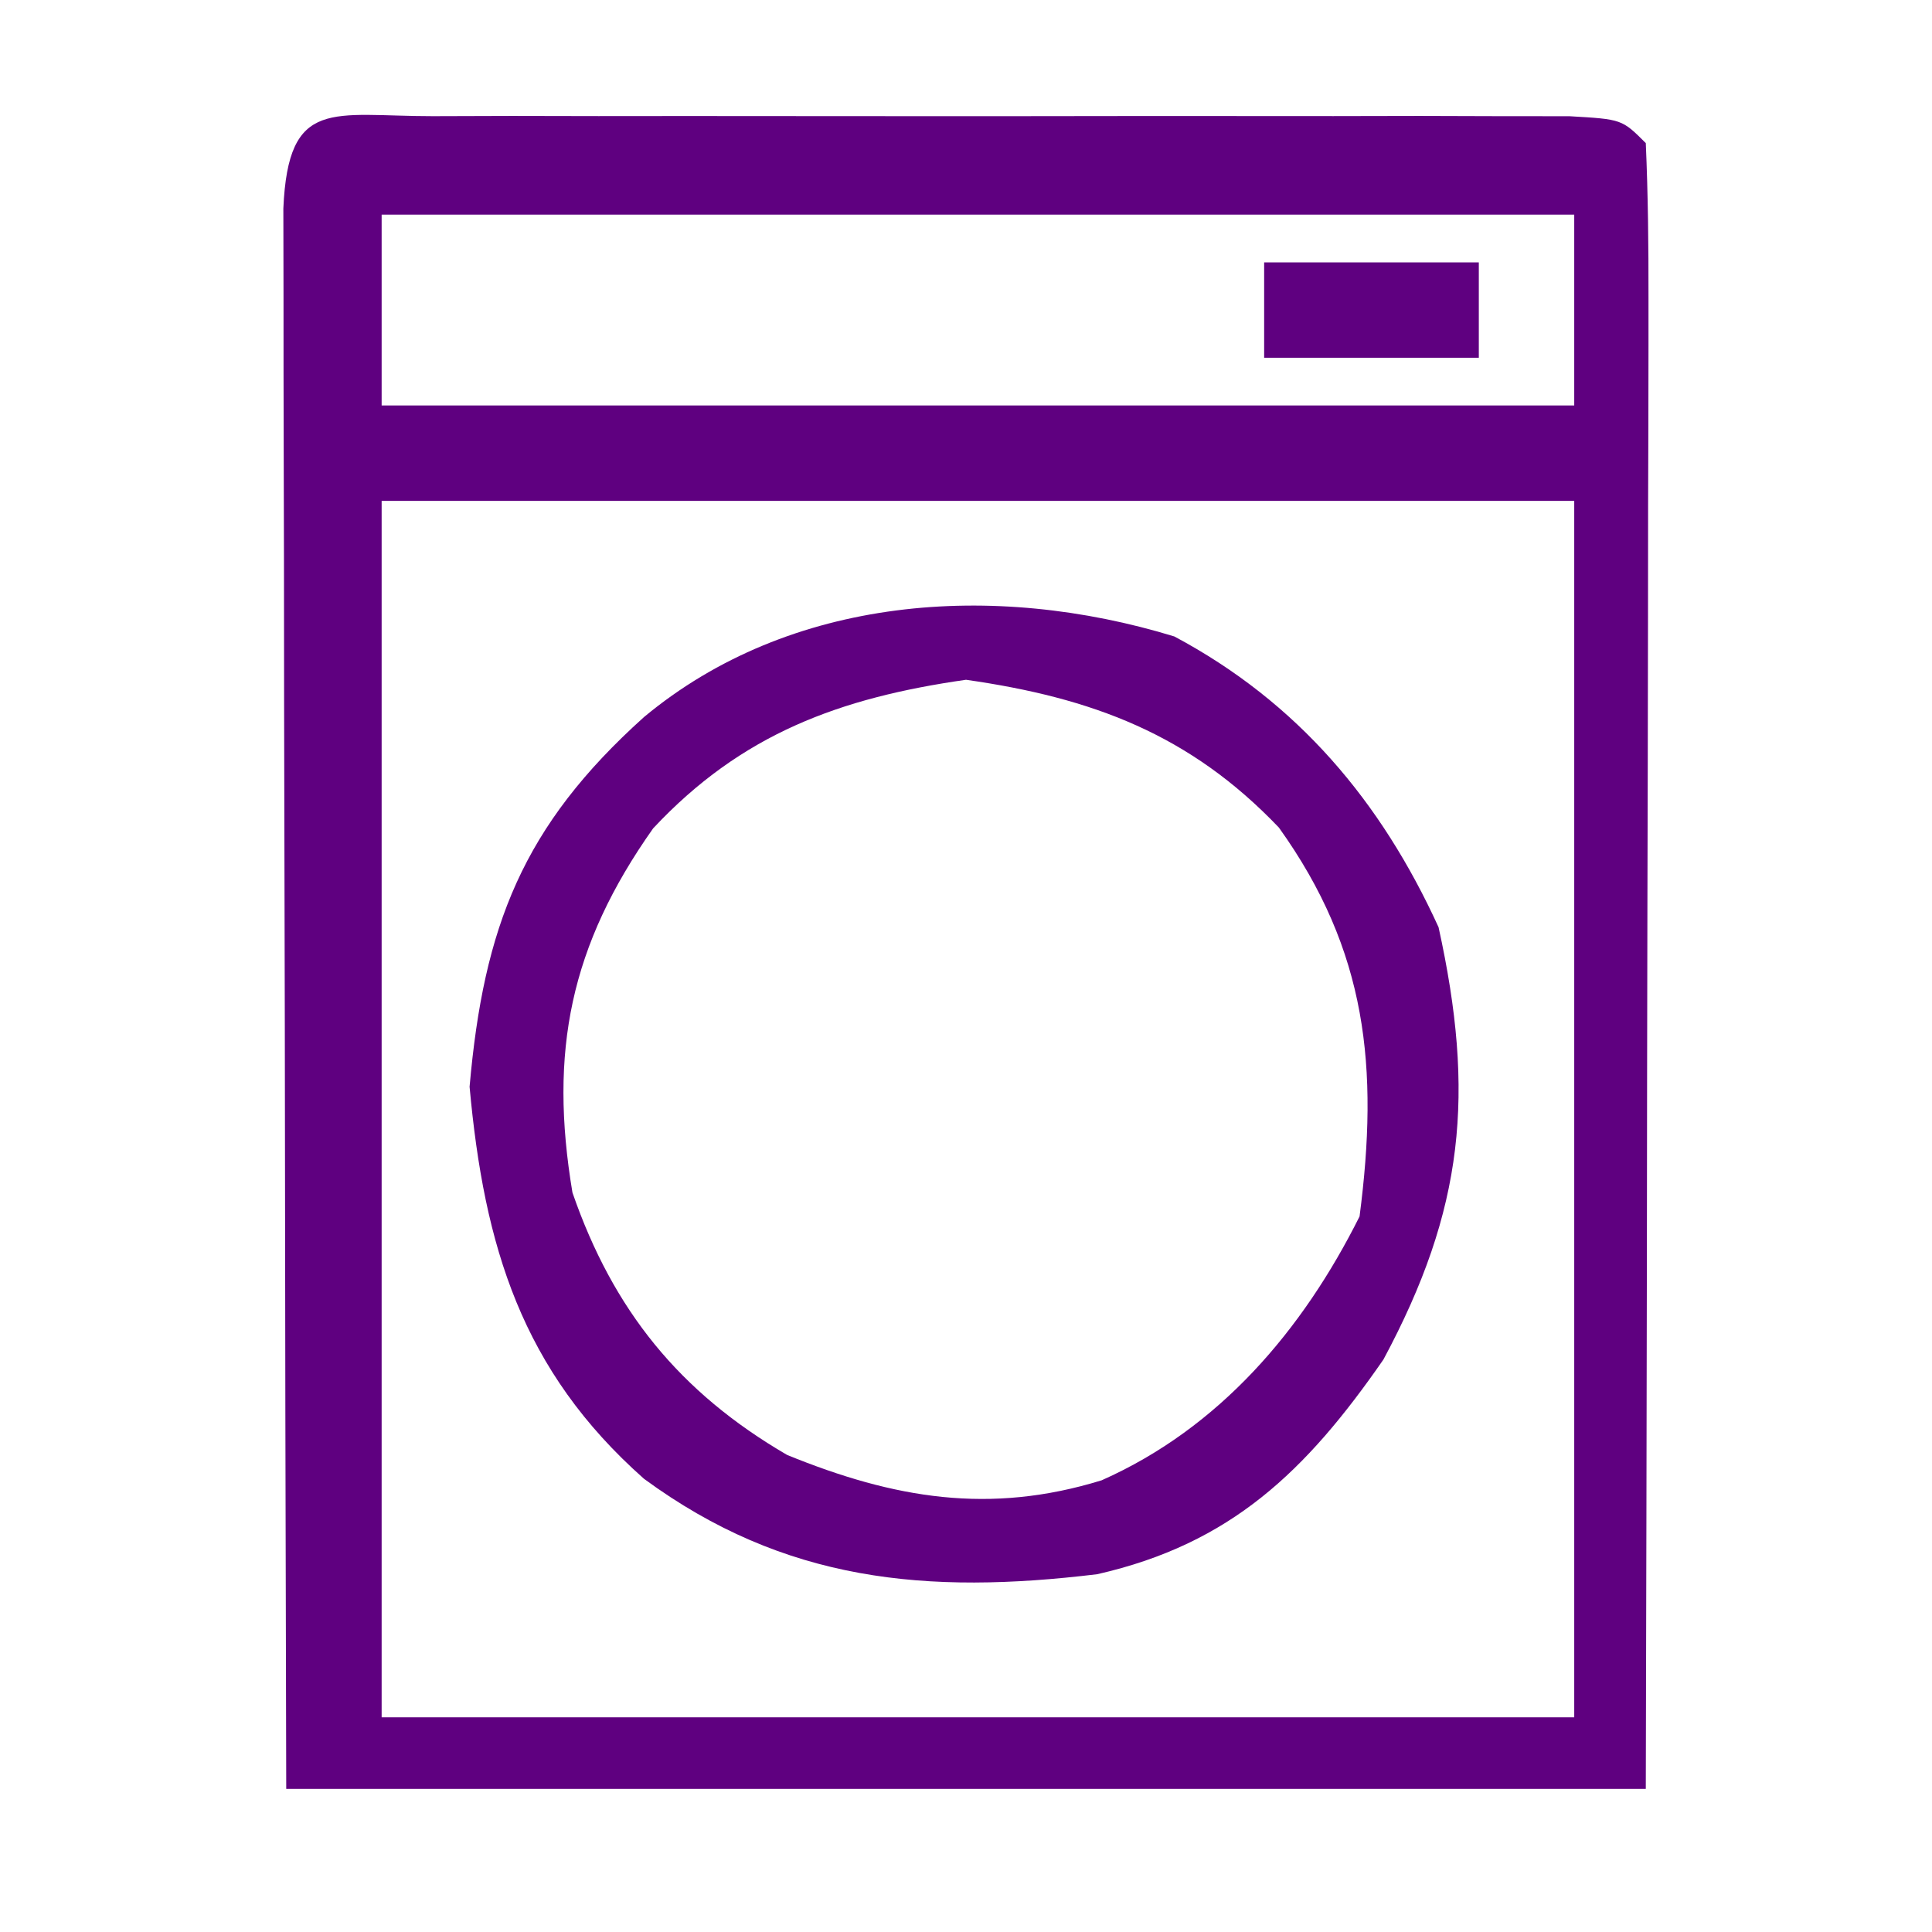
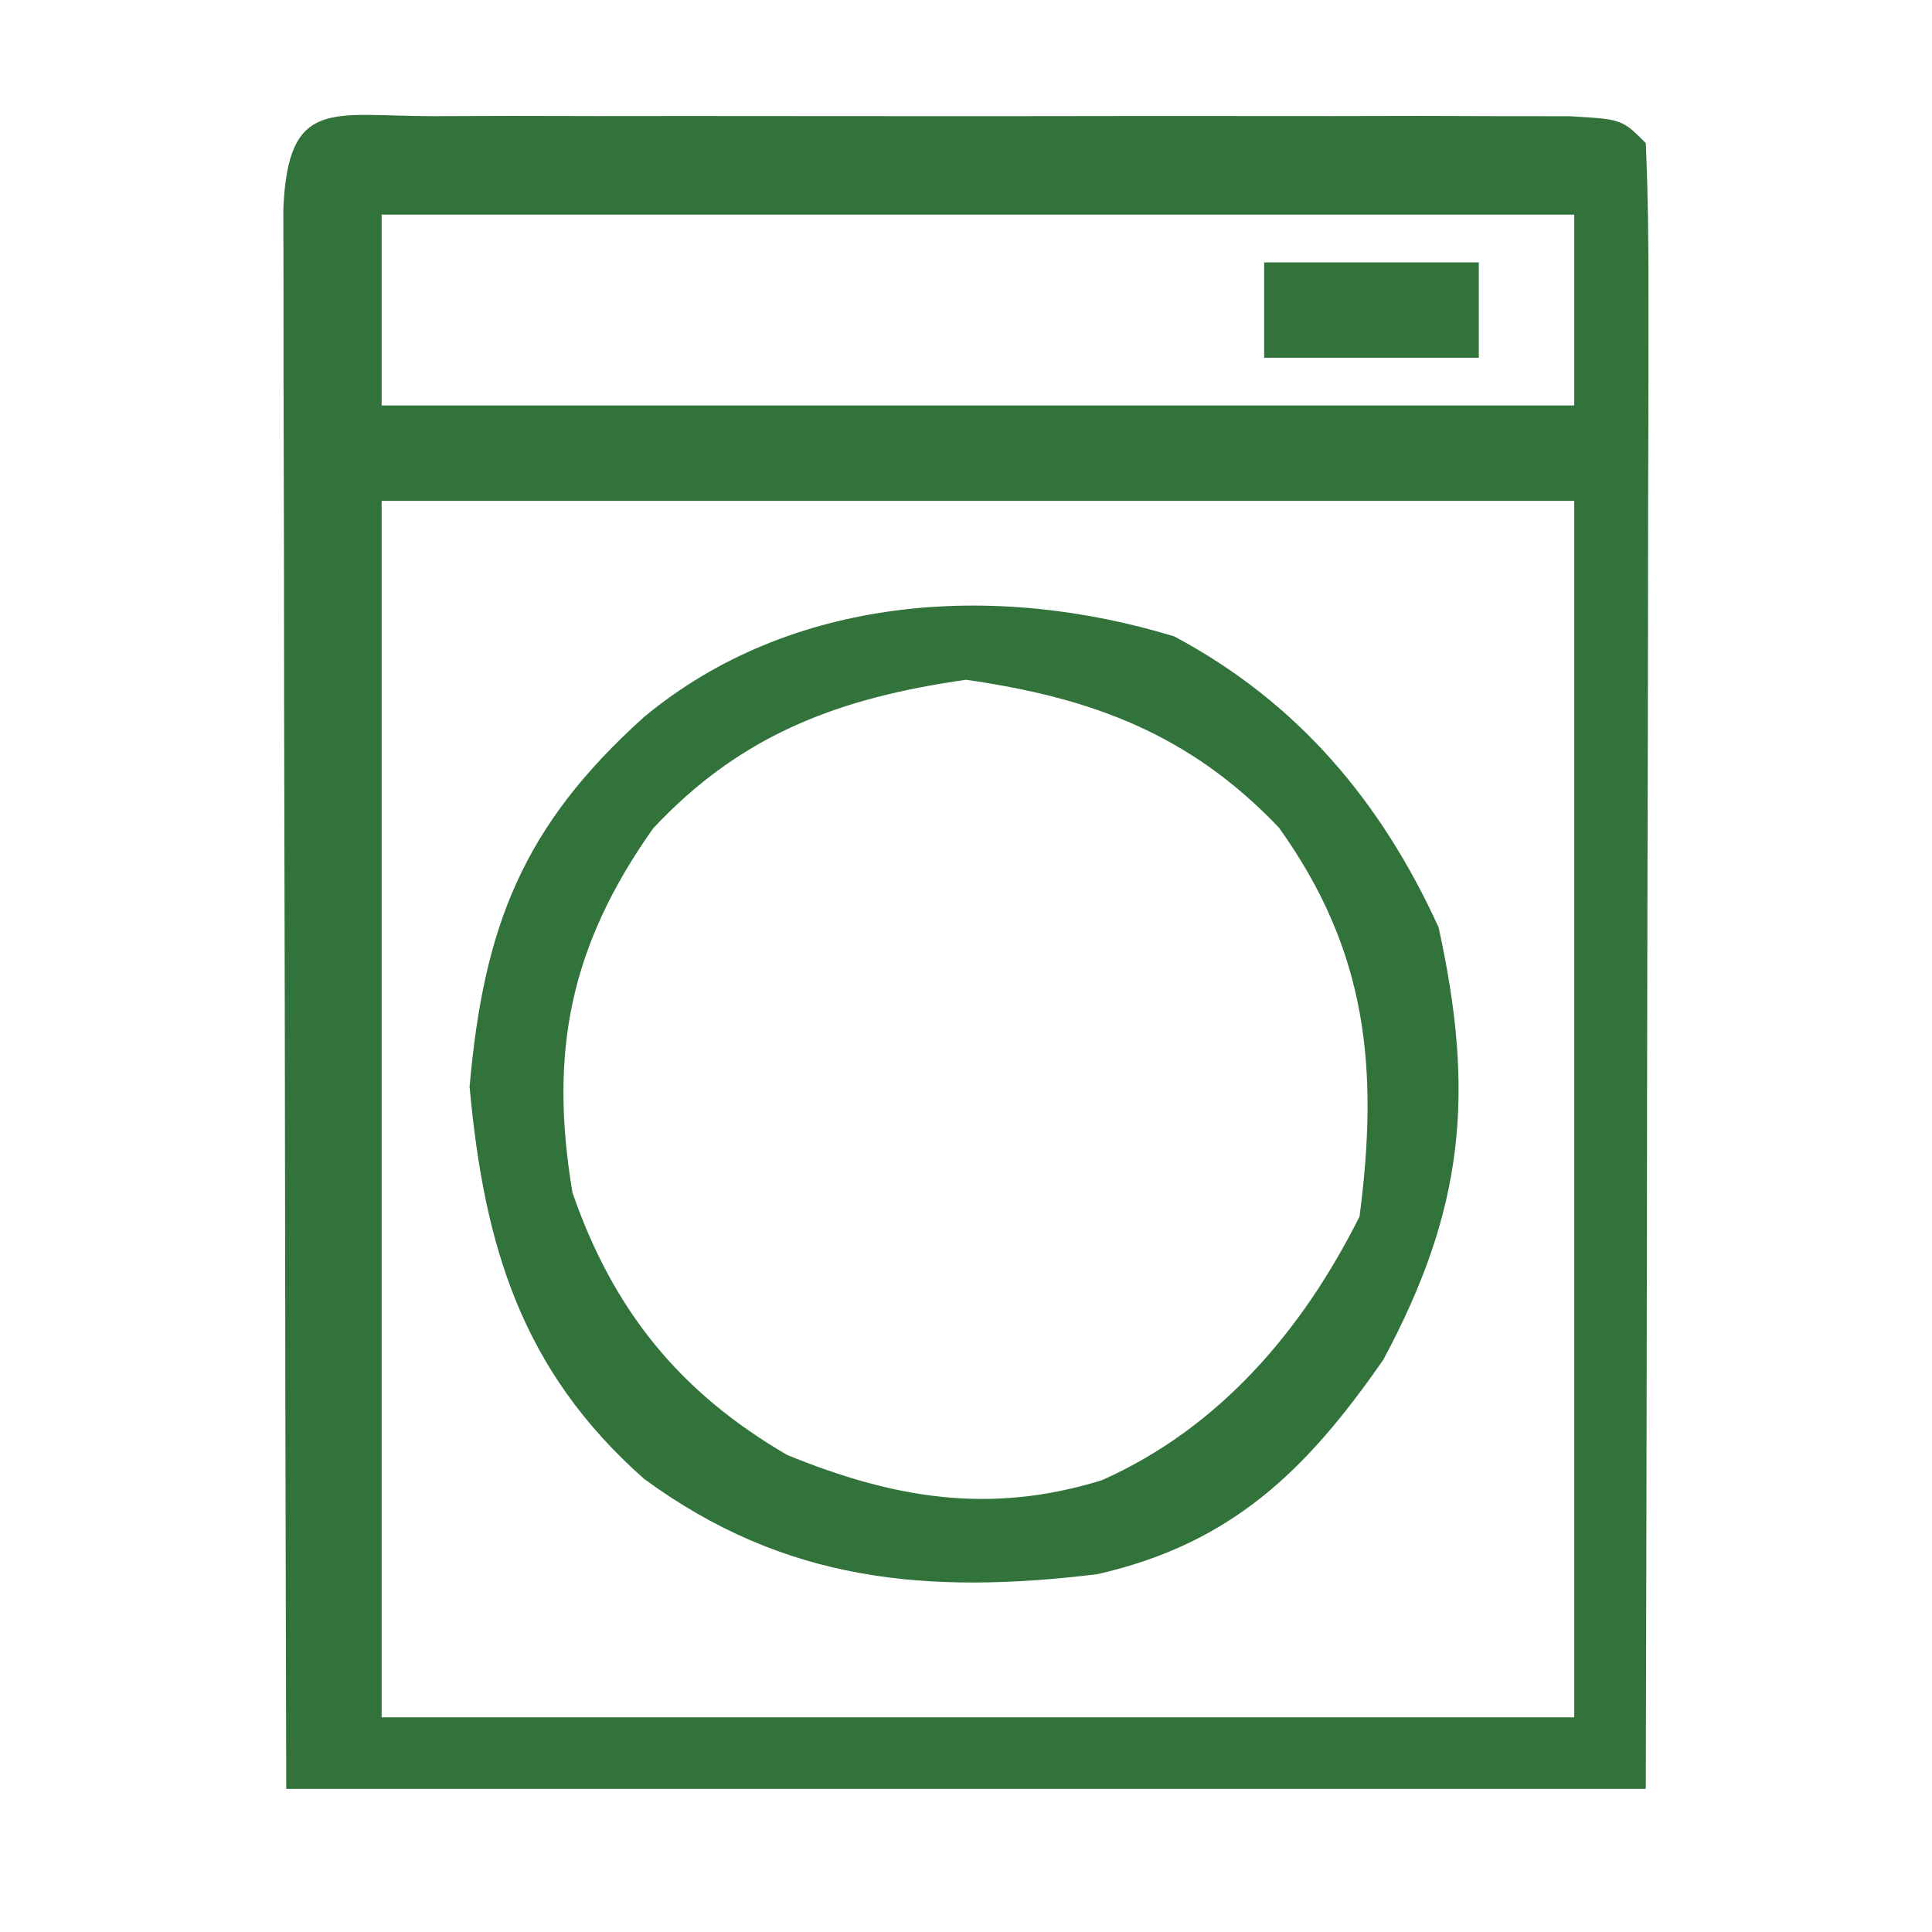
<svg xmlns="http://www.w3.org/2000/svg" version="1.1" width="81" height="81">
-   <path d="M0 0 C1.098 -0.003 2.196 -0.006 3.327 -0.01 C5.119 -0.007 5.119 -0.007 6.947 -0.003 C8.164 -0.004 9.381 -0.005 10.635 -0.006 C13.214 -0.007 15.793 -0.005 18.373 -0.001 C22.336 0.004 26.3 -0.001 30.264 -0.007 C32.762 -0.007 35.261 -0.005 37.76 -0.003 C38.955 -0.005 40.149 -0.007 41.38 -0.01 C42.478 -0.006 43.576 -0.003 44.707 0 C46.165 0.001 46.165 0.001 47.652 0.002 C49.854 0.129 49.854 0.129 50.854 1.129 C50.948 3.277 50.971 5.427 50.967 7.577 C50.967 8.25 50.967 8.923 50.967 9.617 C50.967 11.851 50.959 14.086 50.951 16.321 C50.949 17.866 50.948 19.412 50.947 20.958 C50.943 25.033 50.933 29.108 50.922 33.184 C50.91 38.07 50.906 42.956 50.9 47.841 C50.89 55.271 50.871 62.7 50.854 70.129 C32.044 70.129 13.234 70.129 -6.146 70.129 C-6.187 52.949 -6.187 52.949 -6.195 45.651 C-6.201 40.662 -6.208 35.673 -6.222 30.685 C-6.233 26.665 -6.239 22.645 -6.241 18.625 C-6.243 17.088 -6.247 15.551 -6.252 14.014 C-6.259 11.868 -6.26 9.723 -6.26 7.577 C-6.262 6.353 -6.264 5.13 -6.267 3.869 C-6.061 -0.822 -4.206 0.003 0 0 Z M-2.146 4.129 C-2.146 6.769 -2.146 9.409 -2.146 12.129 C14.354 12.129 30.854 12.129 47.854 12.129 C47.854 9.489 47.854 6.849 47.854 4.129 C31.354 4.129 14.854 4.129 -2.146 4.129 Z M-2.146 16.129 C-2.146 32.959 -2.146 49.789 -2.146 67.129 C14.354 67.129 30.854 67.129 47.854 67.129 C47.854 50.299 47.854 33.469 47.854 16.129 C31.354 16.129 14.854 16.129 -2.146 16.129 Z " fill="#5f0080" transform="translate(18.14648,4.870605)" />
-   <path d="M0 0 C5.171 2.757 8.669 6.915 11.078 12.191 C12.613 19.169 12.156 24.003 8.766 30.316 C5.529 34.991 2.372 38.044 -3.234 39.316 C-10.376 40.181 -16.339 39.644 -22.234 35.316 C-27.364 30.776 -28.939 25.562 -29.547 18.879 C-28.957 12.158 -27.319 7.949 -22.234 3.379 C-16.113 -1.71 -7.584 -2.32 0 0 Z M-21.852 8.047 C-25.324 12.961 -26.225 17.396 -25.234 23.316 C-23.528 28.246 -20.746 31.688 -16.234 34.316 C-11.739 36.148 -7.74 36.824 -3.047 35.379 C1.885 33.189 5.376 29.095 7.766 24.316 C8.577 18.082 8.09 13.185 4.383 8.012 C0.643 4.092 -3.45 2.571 -8.734 1.816 C-14.022 2.572 -18.145 4.081 -21.852 8.047 Z " fill="#5f0080" transform="translate(49.23438,26.68359)" />
-   <path d="M0 0 C2.97 0 5.94 0 9 0 C9 1.32 9 2.64 9 4 C6.03 4 3.06 4 0 4 C0 2.68 0 1.36 0 0 Z " fill="#5f0080" transform="translate(53,11)" />
+   <path d="M0 0 C1.098 -0.003 2.196 -0.006 3.327 -0.01 C5.119 -0.007 5.119 -0.007 6.947 -0.003 C8.164 -0.004 9.381 -0.005 10.635 -0.006 C13.214 -0.007 15.793 -0.005 18.373 -0.001 C22.336 0.004 26.3 -0.001 30.264 -0.007 C32.762 -0.007 35.261 -0.005 37.76 -0.003 C38.955 -0.005 40.149 -0.007 41.38 -0.01 C42.478 -0.006 43.576 -0.003 44.707 0 C46.165 0.001 46.165 0.001 47.652 0.002 C49.854 0.129 49.854 0.129 50.854 1.129 C50.948 3.277 50.971 5.427 50.967 7.577 C50.967 8.25 50.967 8.923 50.967 9.617 C50.967 11.851 50.959 14.086 50.951 16.321 C50.949 17.866 50.948 19.412 50.947 20.958 C50.943 25.033 50.933 29.108 50.922 33.184 C50.91 38.07 50.906 42.956 50.9 47.841 C50.89 55.271 50.871 62.7 50.854 70.129 C32.044 70.129 13.234 70.129 -6.146 70.129 C-6.187 52.949 -6.187 52.949 -6.195 45.651 C-6.201 40.662 -6.208 35.673 -6.222 30.685 C-6.233 26.665 -6.239 22.645 -6.241 18.625 C-6.243 17.088 -6.247 15.551 -6.252 14.014 C-6.259 11.868 -6.26 9.723 -6.26 7.577 C-6.262 6.353 -6.264 5.13 -6.267 3.869 C-6.061 -0.822 -4.206 0.003 0 0 Z M-2.146 4.129 C-2.146 6.769 -2.146 9.409 -2.146 12.129 C14.354 12.129 30.854 12.129 47.854 12.129 C47.854 9.489 47.854 6.849 47.854 4.129 C31.354 4.129 14.854 4.129 -2.146 4.129 Z M-2.146 16.129 C-2.146 32.959 -2.146 49.789 -2.146 67.129 C14.354 67.129 30.854 67.129 47.854 67.129 C47.854 50.299 47.854 33.469 47.854 16.129 C31.354 16.129 14.854 16.129 -2.146 16.129 Z " fill="#32733c" transform="translate(18.14648,4.870605)" />
+   <path d="M0 0 C5.171 2.757 8.669 6.915 11.078 12.191 C12.613 19.169 12.156 24.003 8.766 30.316 C5.529 34.991 2.372 38.044 -3.234 39.316 C-10.376 40.181 -16.339 39.644 -22.234 35.316 C-27.364 30.776 -28.939 25.562 -29.547 18.879 C-28.957 12.158 -27.319 7.949 -22.234 3.379 C-16.113 -1.71 -7.584 -2.32 0 0 Z M-21.852 8.047 C-25.324 12.961 -26.225 17.396 -25.234 23.316 C-23.528 28.246 -20.746 31.688 -16.234 34.316 C-11.739 36.148 -7.74 36.824 -3.047 35.379 C1.885 33.189 5.376 29.095 7.766 24.316 C8.577 18.082 8.09 13.185 4.383 8.012 C0.643 4.092 -3.45 2.571 -8.734 1.816 C-14.022 2.572 -18.145 4.081 -21.852 8.047 Z " fill="#32733c" transform="translate(49.23438,26.68359)" />
+   <path d="M0 0 C2.97 0 5.94 0 9 0 C9 1.32 9 2.64 9 4 C6.03 4 3.06 4 0 4 C0 2.68 0 1.36 0 0 Z " fill="#32733c" transform="translate(53,11)" />
</svg>
